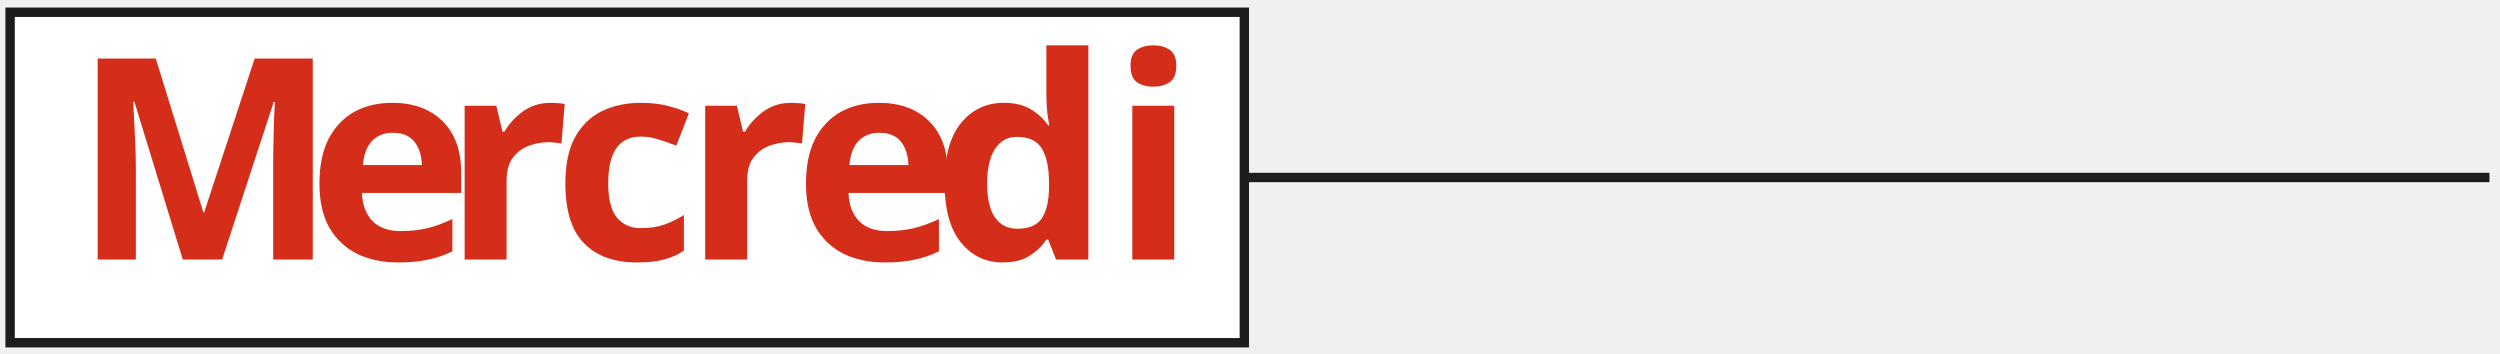
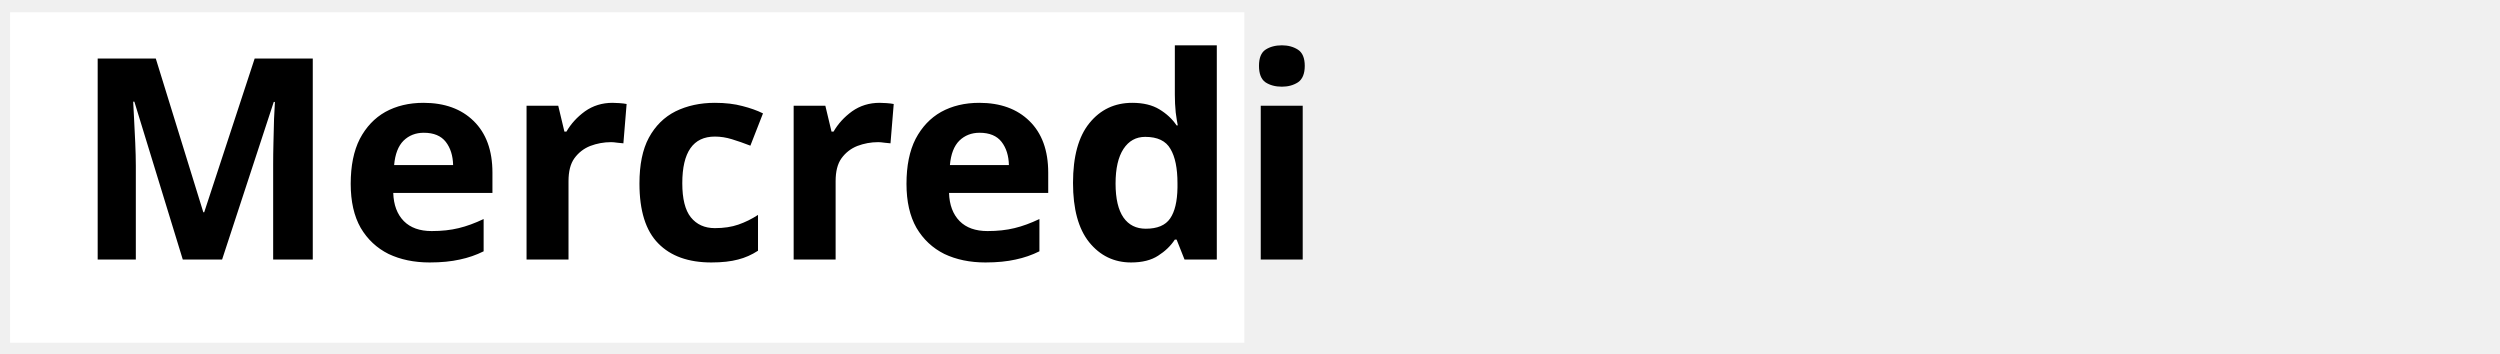
<svg xmlns="http://www.w3.org/2000/svg" id="Calque_1" width="46.958mm" height="6.641mm" version="1.1" viewBox="0 0 133.108 18.826">
  <g>
-     <line x1="28.252" y1="9.451" x2="132.551" y2="9.451" fill="none" stroke="#1d1d1b" stroke-miterlimit="10" stroke-width=".5" />
-     <rect x=".533" y=".652" width="65.719" height="17.597" fill="#fff" stroke="#1d1d1b" stroke-miterlimit="10" stroke-width=".5" />
+     <line x1="28.252" y1="9.451" x2="132.551" y2="9.451" fill="none" stroke="cmyk(0%, 0%, 0%, 100%)" stroke-miterlimit="10" stroke-width=".5" />
+     <rect x=".533" y=".652" width="65.719" height="17.597" fill="#fff" stroke="cmyk(0%, 0%, 0%, 100%)" stroke-miterlimit="10" stroke-width=".5" />
  </g>
-   <text transform="translate(3.8528 13.819)" fill="#d42e1a" font-family="UtopiaStd-SemiboldDisp, 'Utopia Std'" font-size="15" font-weight="600">
-     <tspan x="0" y="0" letter-spacing="-.008em">M</tspan>
-     <tspan x="12.48" y="0">e</tspan>
-     <tspan x="19.71" y="0" letter-spacing="-.005em">r</tspan>
-     <tspan x="25.575" y="0">c</tspan>
-     <tspan x="32.52" y="0" letter-spacing="-.005em">r</tspan>
-     <tspan x="38.385" y="0" letter-spacing=".01em">e</tspan>
-     <tspan x="45.765" y="0" letter-spacing="0em">di</tspan>
-   </text>
+   <text transform="translate(3.8528 13.819)" fill="cmyk(0%, 91%, 94%, 10%)" stroke="cmyk(0%, 91%, 94%, 10%)" stroke-width="0.3" font-family="utopiastd" font-size="15" font-weight="600">Mercredi</text>
</svg>
